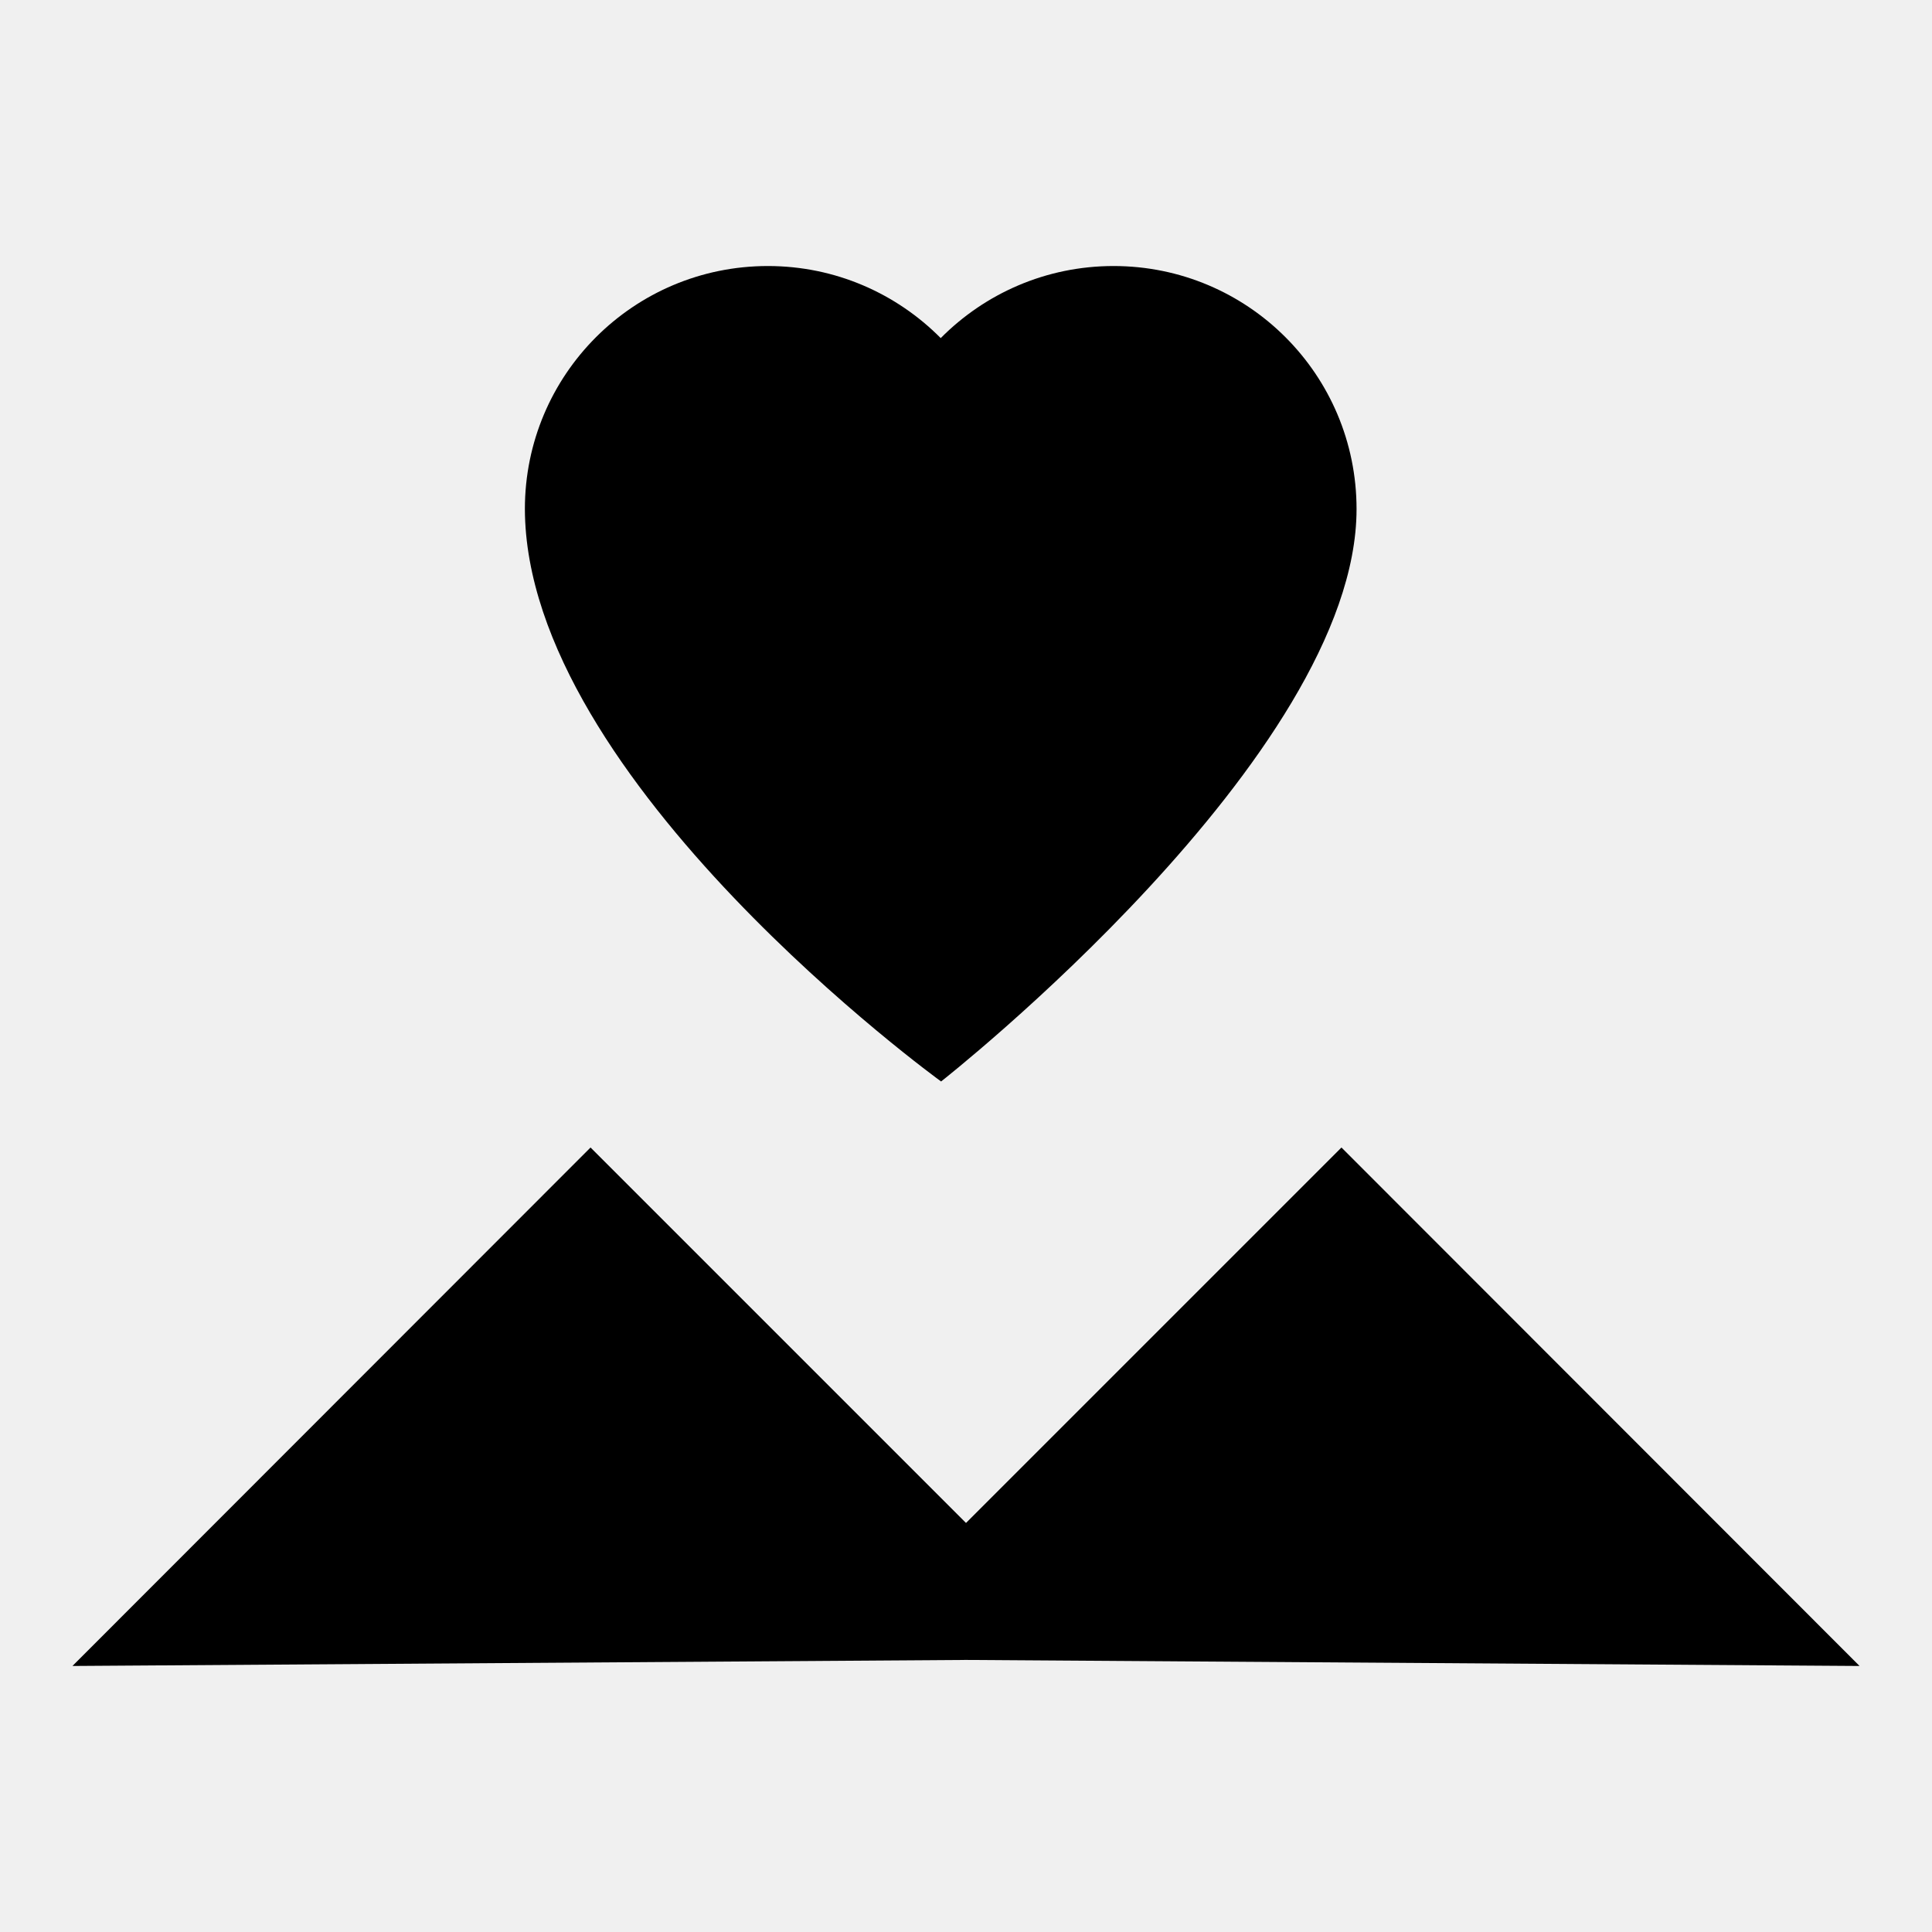
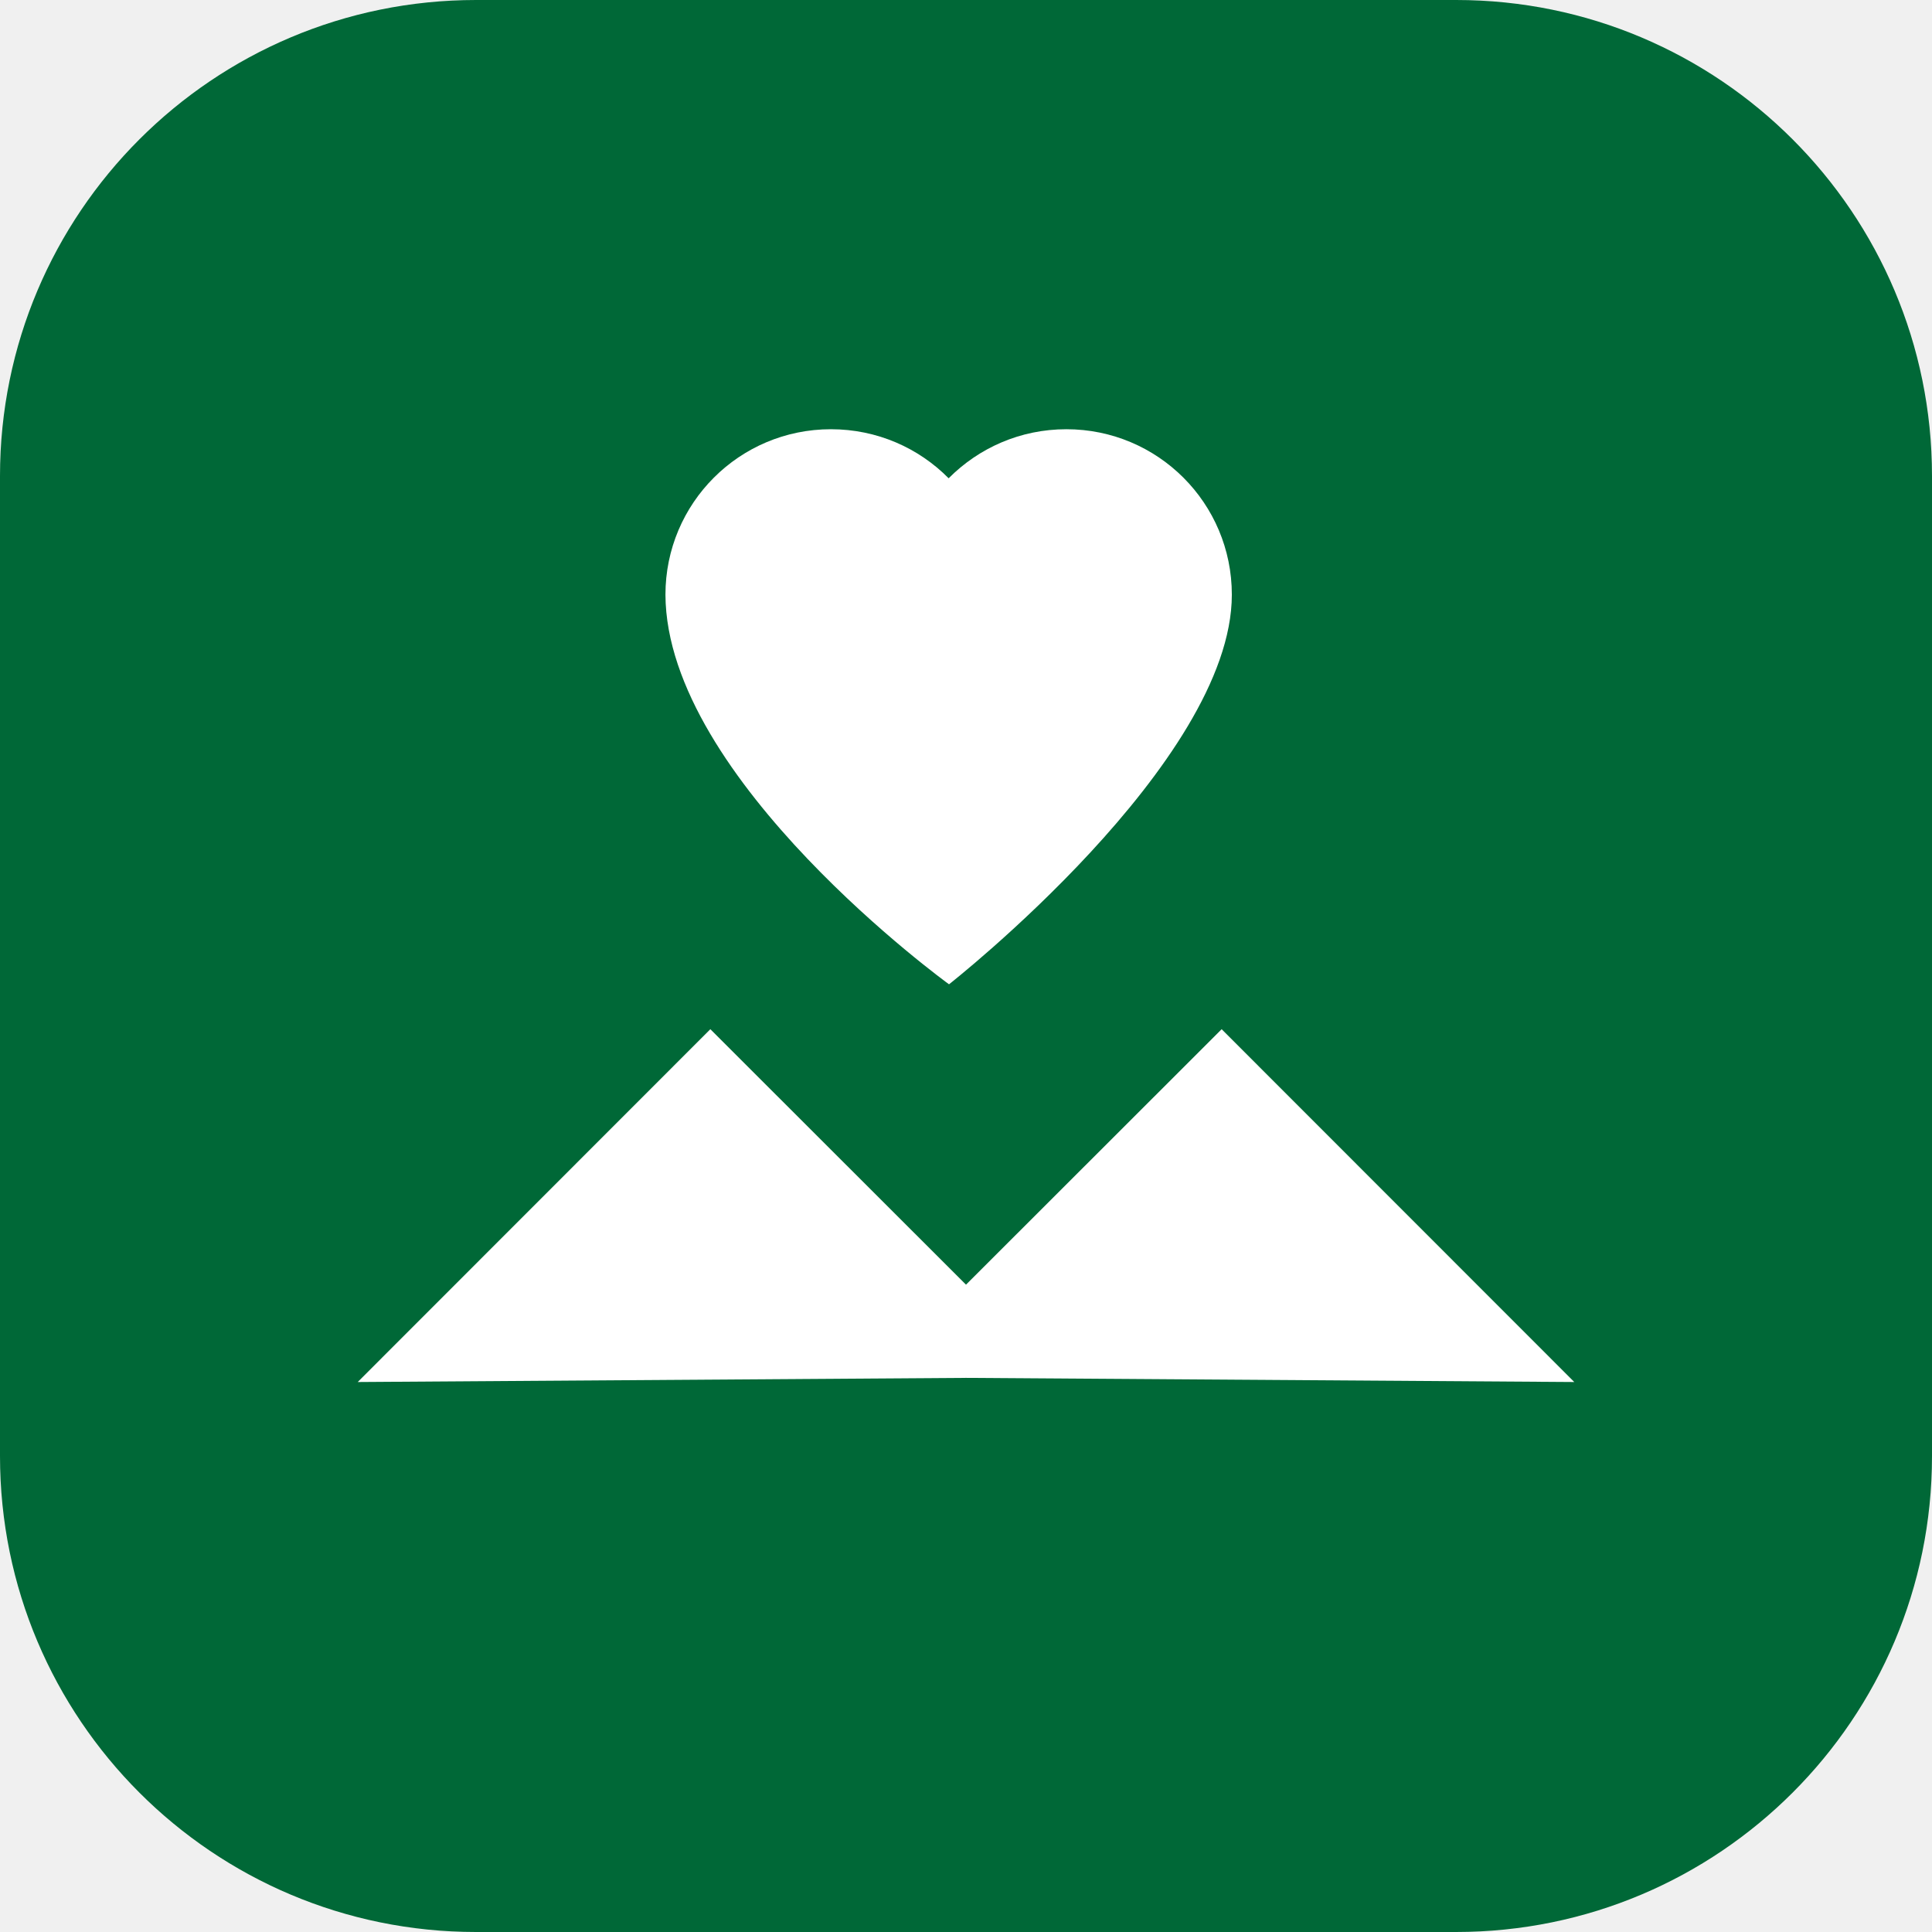
- <svg version="1.1" id="Layer_1" x="0" y="0" viewBox="0 0 512 512" xml:space="preserve">
-   <path class="st0" d="M249.4 286.6s110.1-86.4 110.1-151.7c0-35.6-28.8-64.4-64.4-64.4-17.9 0-34.1 7.3-45.8 19.1-11.7-11.8-27.9-19.1-45.8-19.1-35.6 0-64.4 28.8-64.4 64.4.2 72 110.3 151.7 110.3 151.7zM355.5 304.1 256 403.6l-99.5-99.5L19.2 441.5l236.8-1.6 236.8 1.6z" />
+ <svg xmlns="http://www.w3.org/2000/svg" version="1.1" id="Layer_1" x="0px" y="0px" viewBox="0 0 1024 1024" style="enable-background:new 0 0 1024 1024;" xml:space="preserve">
+   <style type="text/css">
+ 	.st0{fill:#006837;}
+ 	.st1{fill:#FFFFFF;}
+ </style>
+   <path class="st0" d="M771.7,1024H252.3C112.9,1024,0,911.1,0,771.7V252.3C0,112.9,112.9,0,252.3,0h519.5  C911.1,0,1024,112.9,1024,252.3v519.5C1024,911.1,911.1,1024,771.7,1024z" />
+   <path class="st1" d="M503,521.7c0,0,149.9-117.6,149.9-206.5c0-48.5-39.2-87.7-87.7-87.7c-24.4,0-46.4,9.9-62.4,26  c-15.9-16.1-38-26-62.4-26c-48.5,0-87.7,39.2-87.7,87.7C353.1,413.2,503,521.7,503,521.7L503,521.7z M647.5,545.5L512,680.9  L376.5,545.5L189.6,732.5l322.4-2.2l322.4,2.2L647.5,545.5z" />
</svg>
